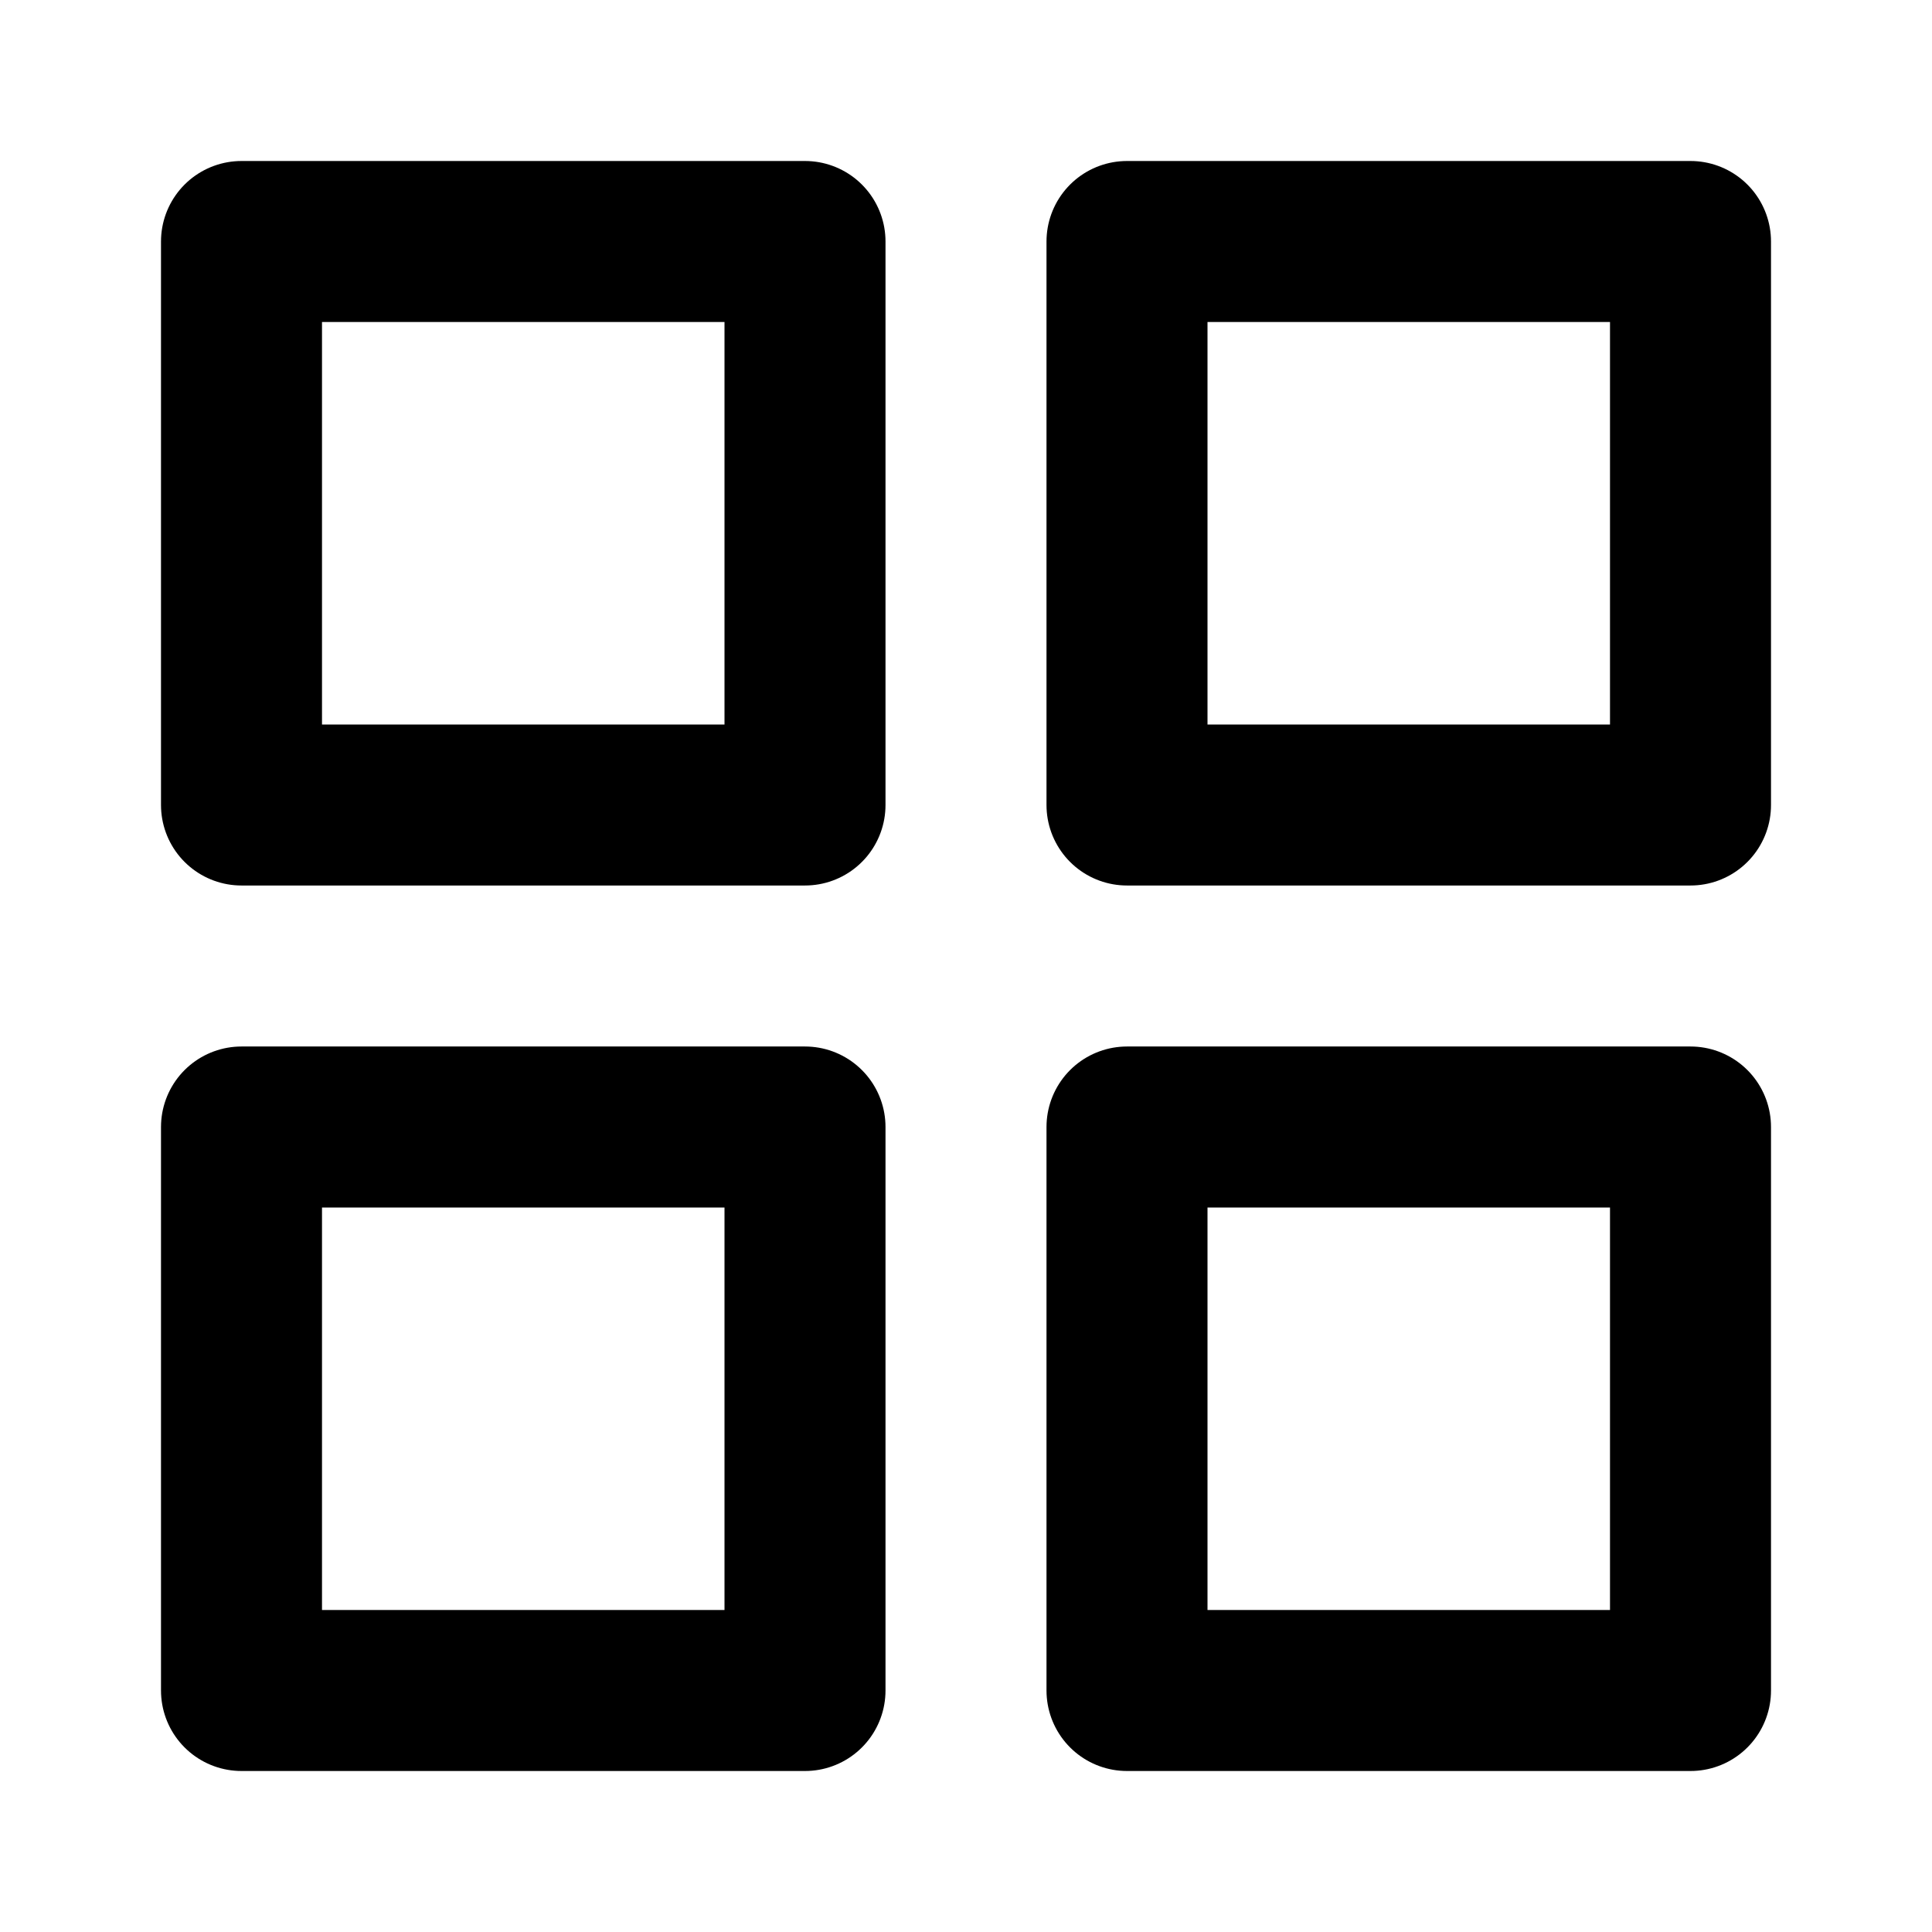
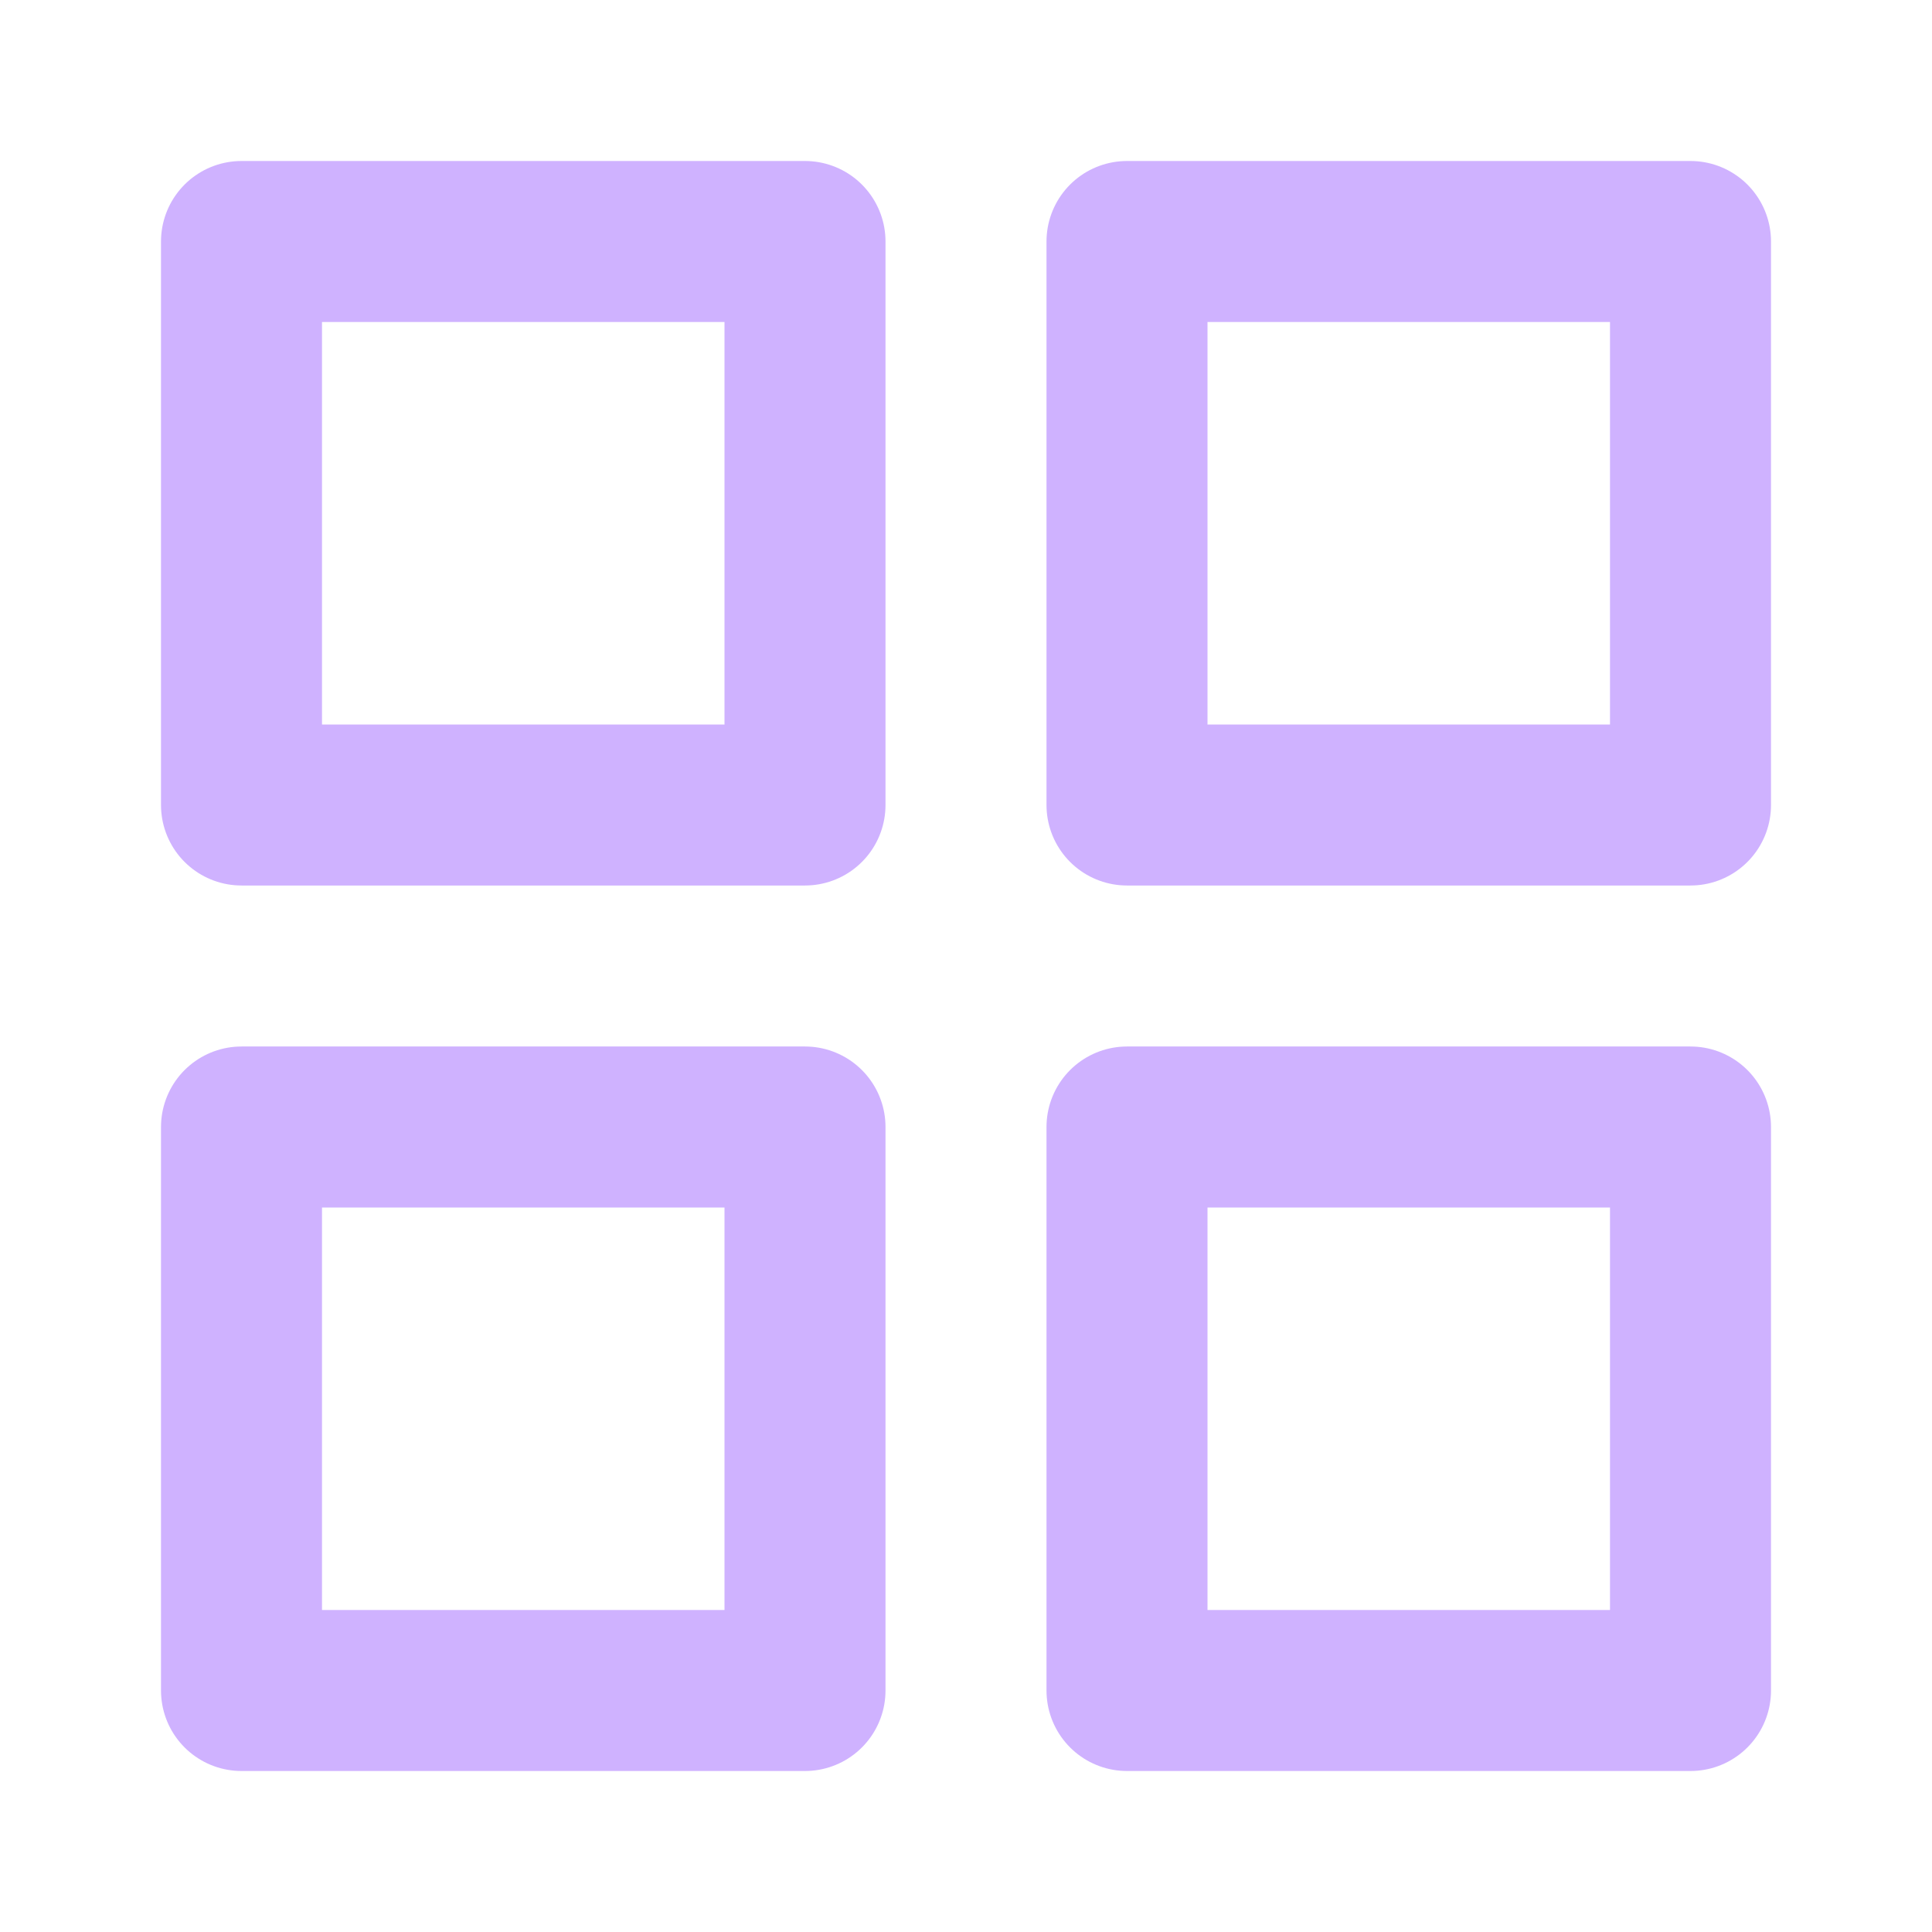
- <svg xmlns="http://www.w3.org/2000/svg" width="24" height="24" viewBox="0 0 24 24" fill="none" stroke="currentColor" stroke-width="2" stroke-linecap="round" stroke-linejoin="round" class="feather feather-grid">
+ <svg xmlns="http://www.w3.org/2000/svg" width="24" height="24" viewBox="0 0 24 24" fill="none" stroke="#CFB2FF" stroke-width="2" stroke-linecap="round" stroke-linejoin="round" class="feather feather-grid">
  <rect x="3" y="3" width="7" height="7" />
  <rect x="14" y="3" width="7" height="7" />
  <rect x="14" y="14" width="7" height="7" />
  <rect x="3" y="14" width="7" height="7" />
</svg>
